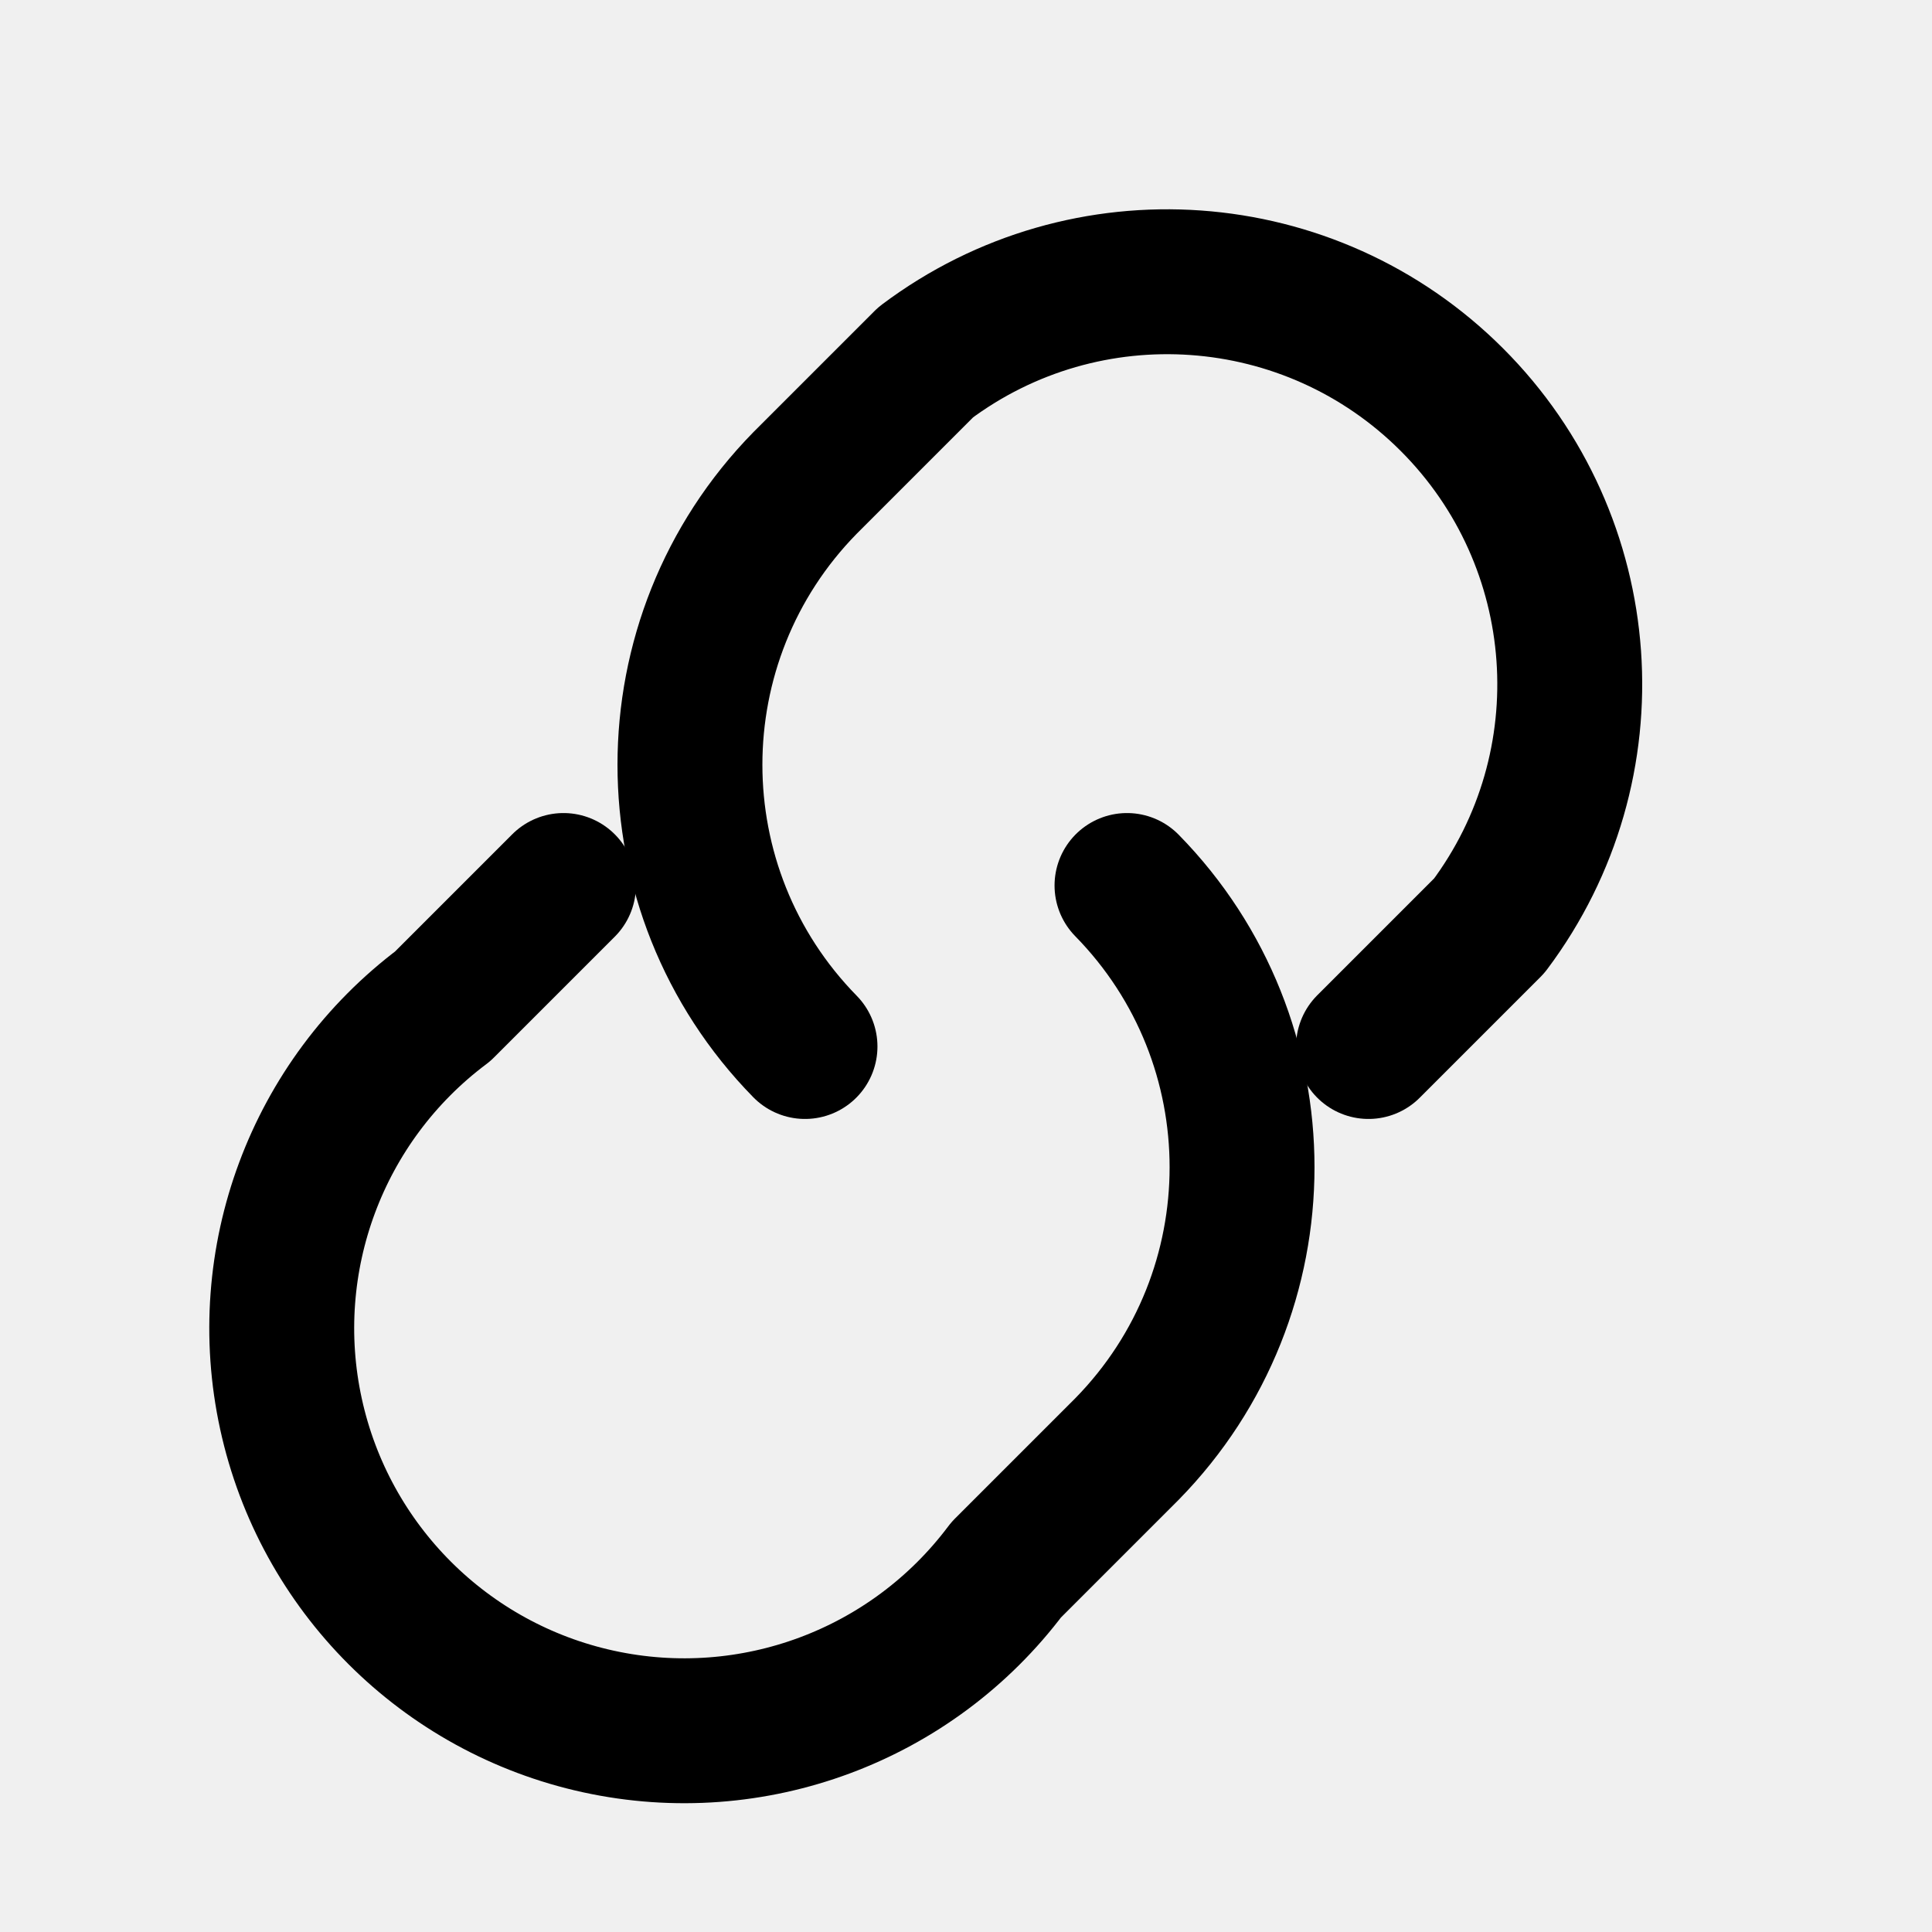
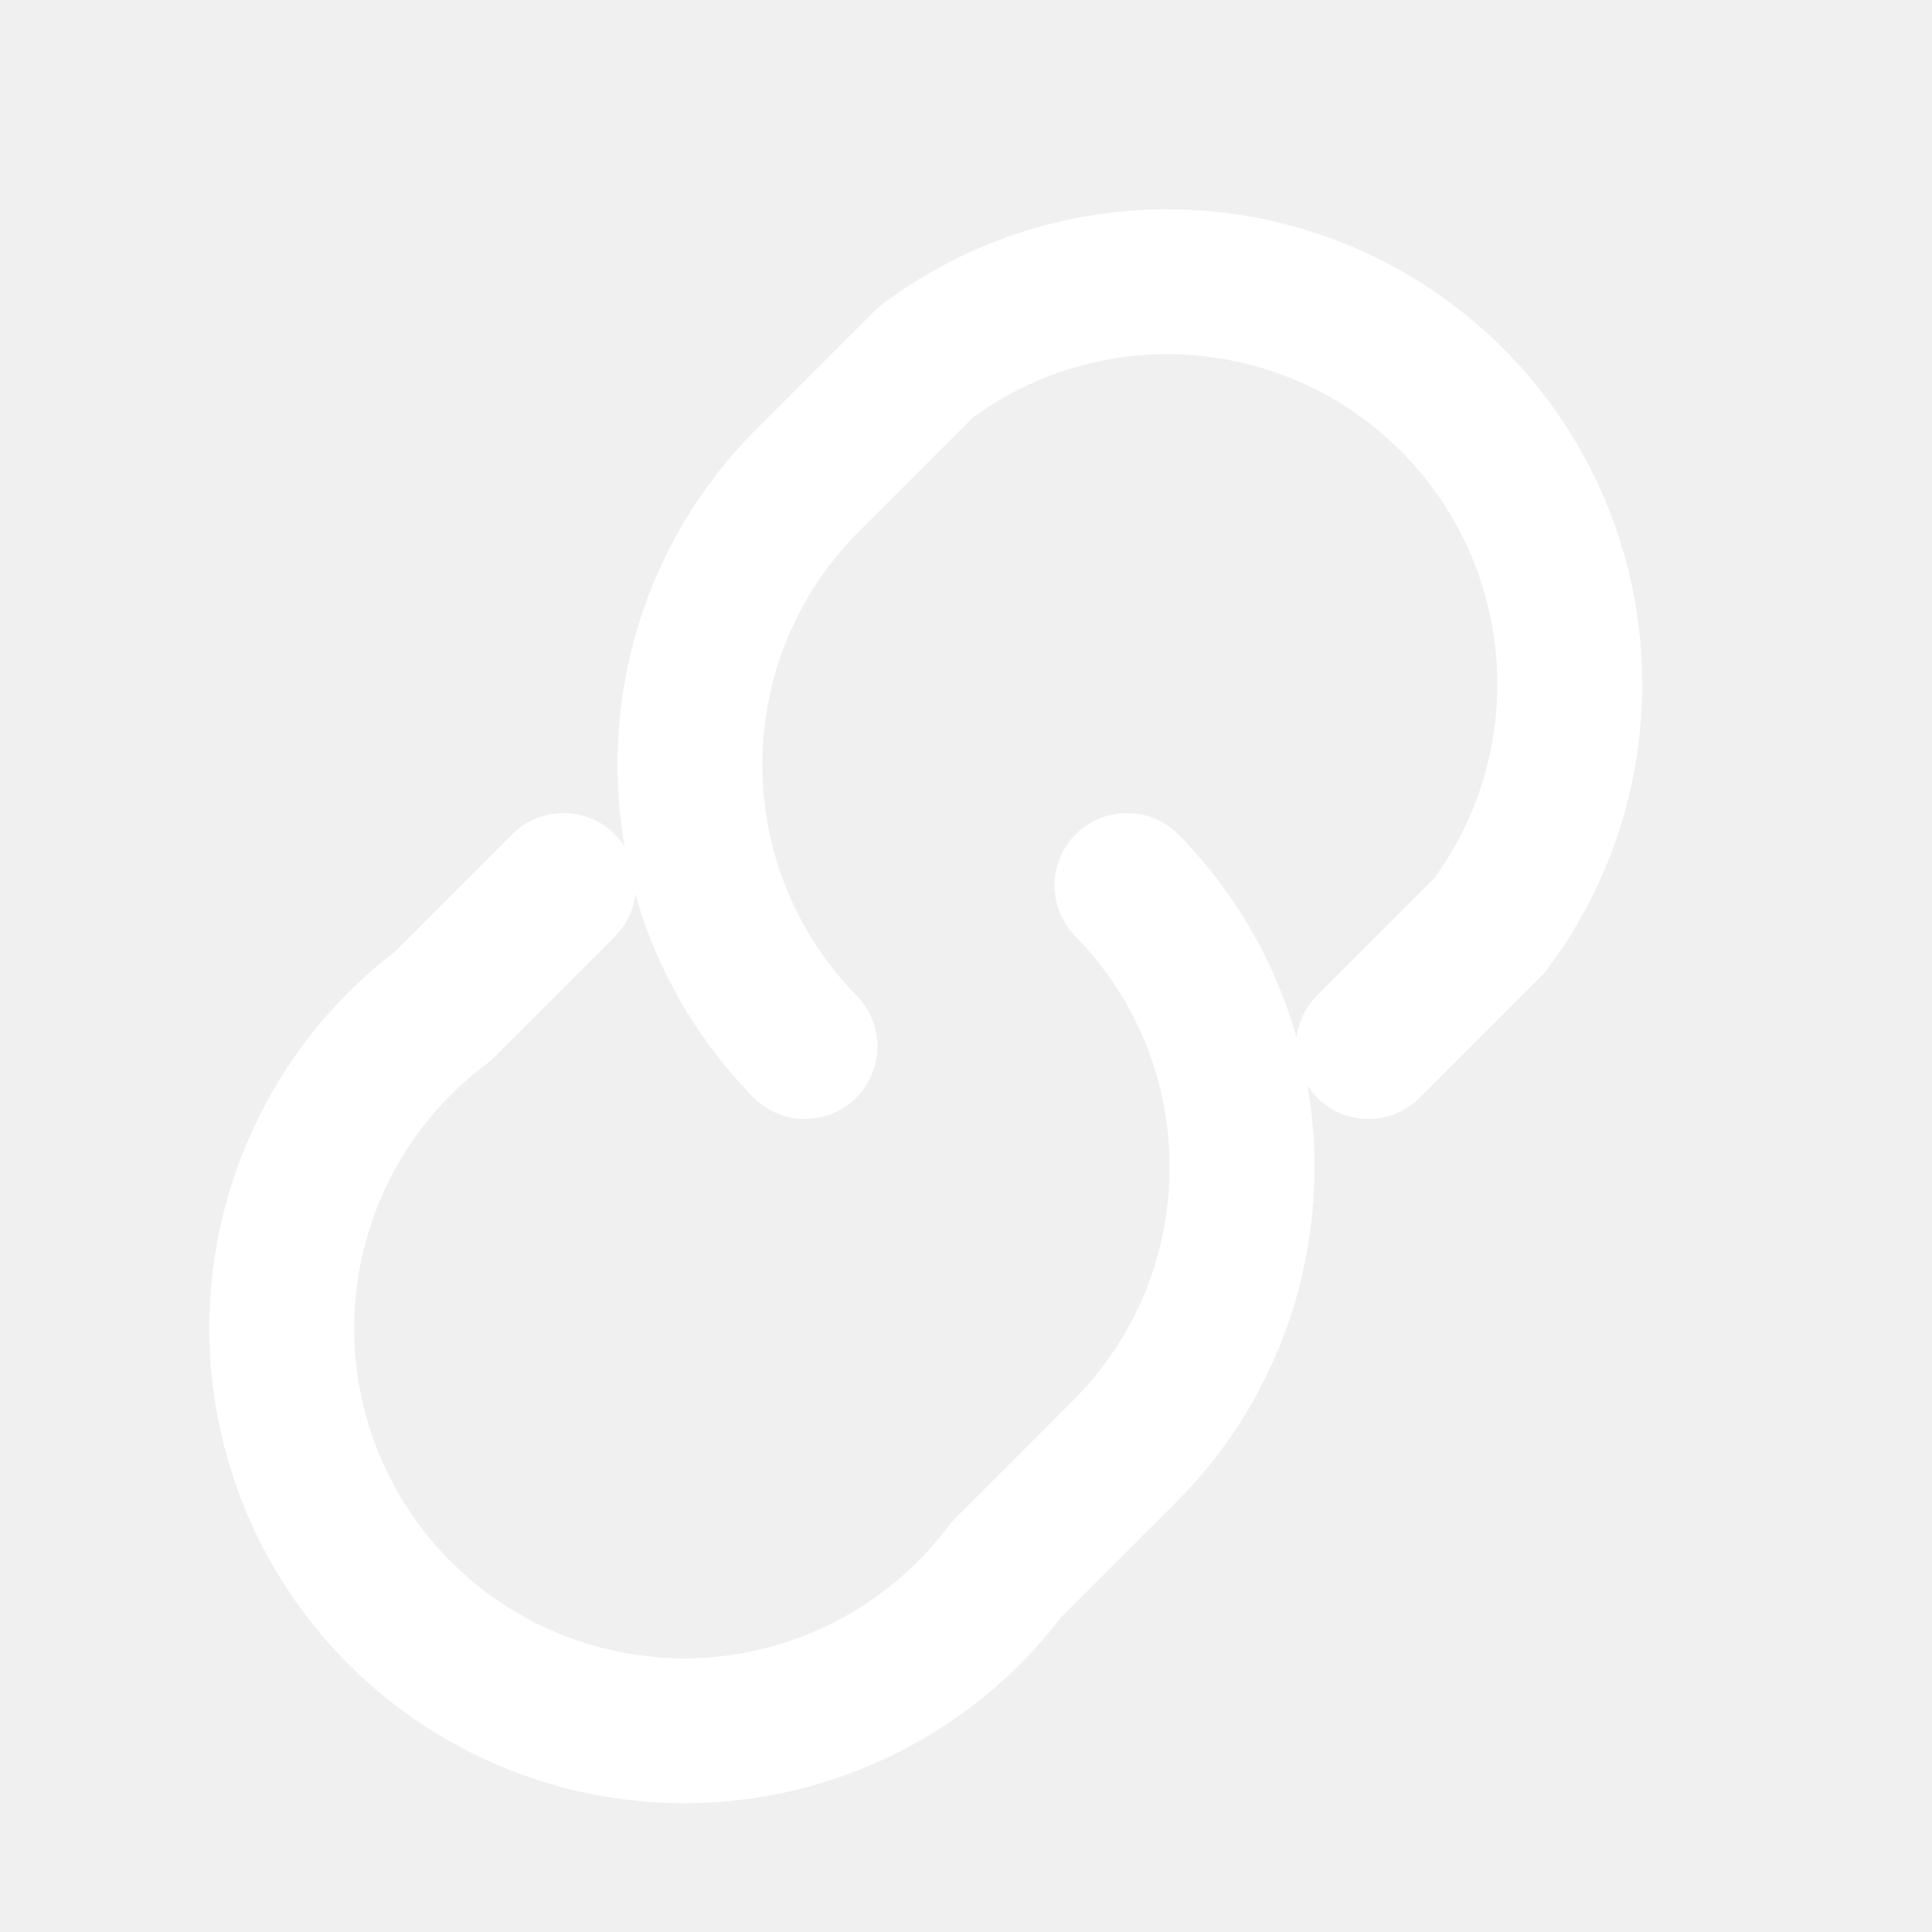
- <svg xmlns="http://www.w3.org/2000/svg" viewBox="0 0 24 24" fill="none" stroke="currentColor" stroke-width="1.8" stroke-linecap="round" stroke-linejoin="round">
+ <svg xmlns="http://www.w3.org/2000/svg" viewBox="0 0 24 24" fill="none" stroke="#fff" stroke-width="1.8" stroke-linecap="round" stroke-linejoin="round">
  <path d="M10 13a5 5 0 0 1 0-7l1.5-1.5a5 5 0 0 1 7 7L17 13" />
  <path d="M14 11a5 5 0 0 1 0 7l-1.5 1.5a5 5 0 1 1-7-7L7 11" />
</svg>
